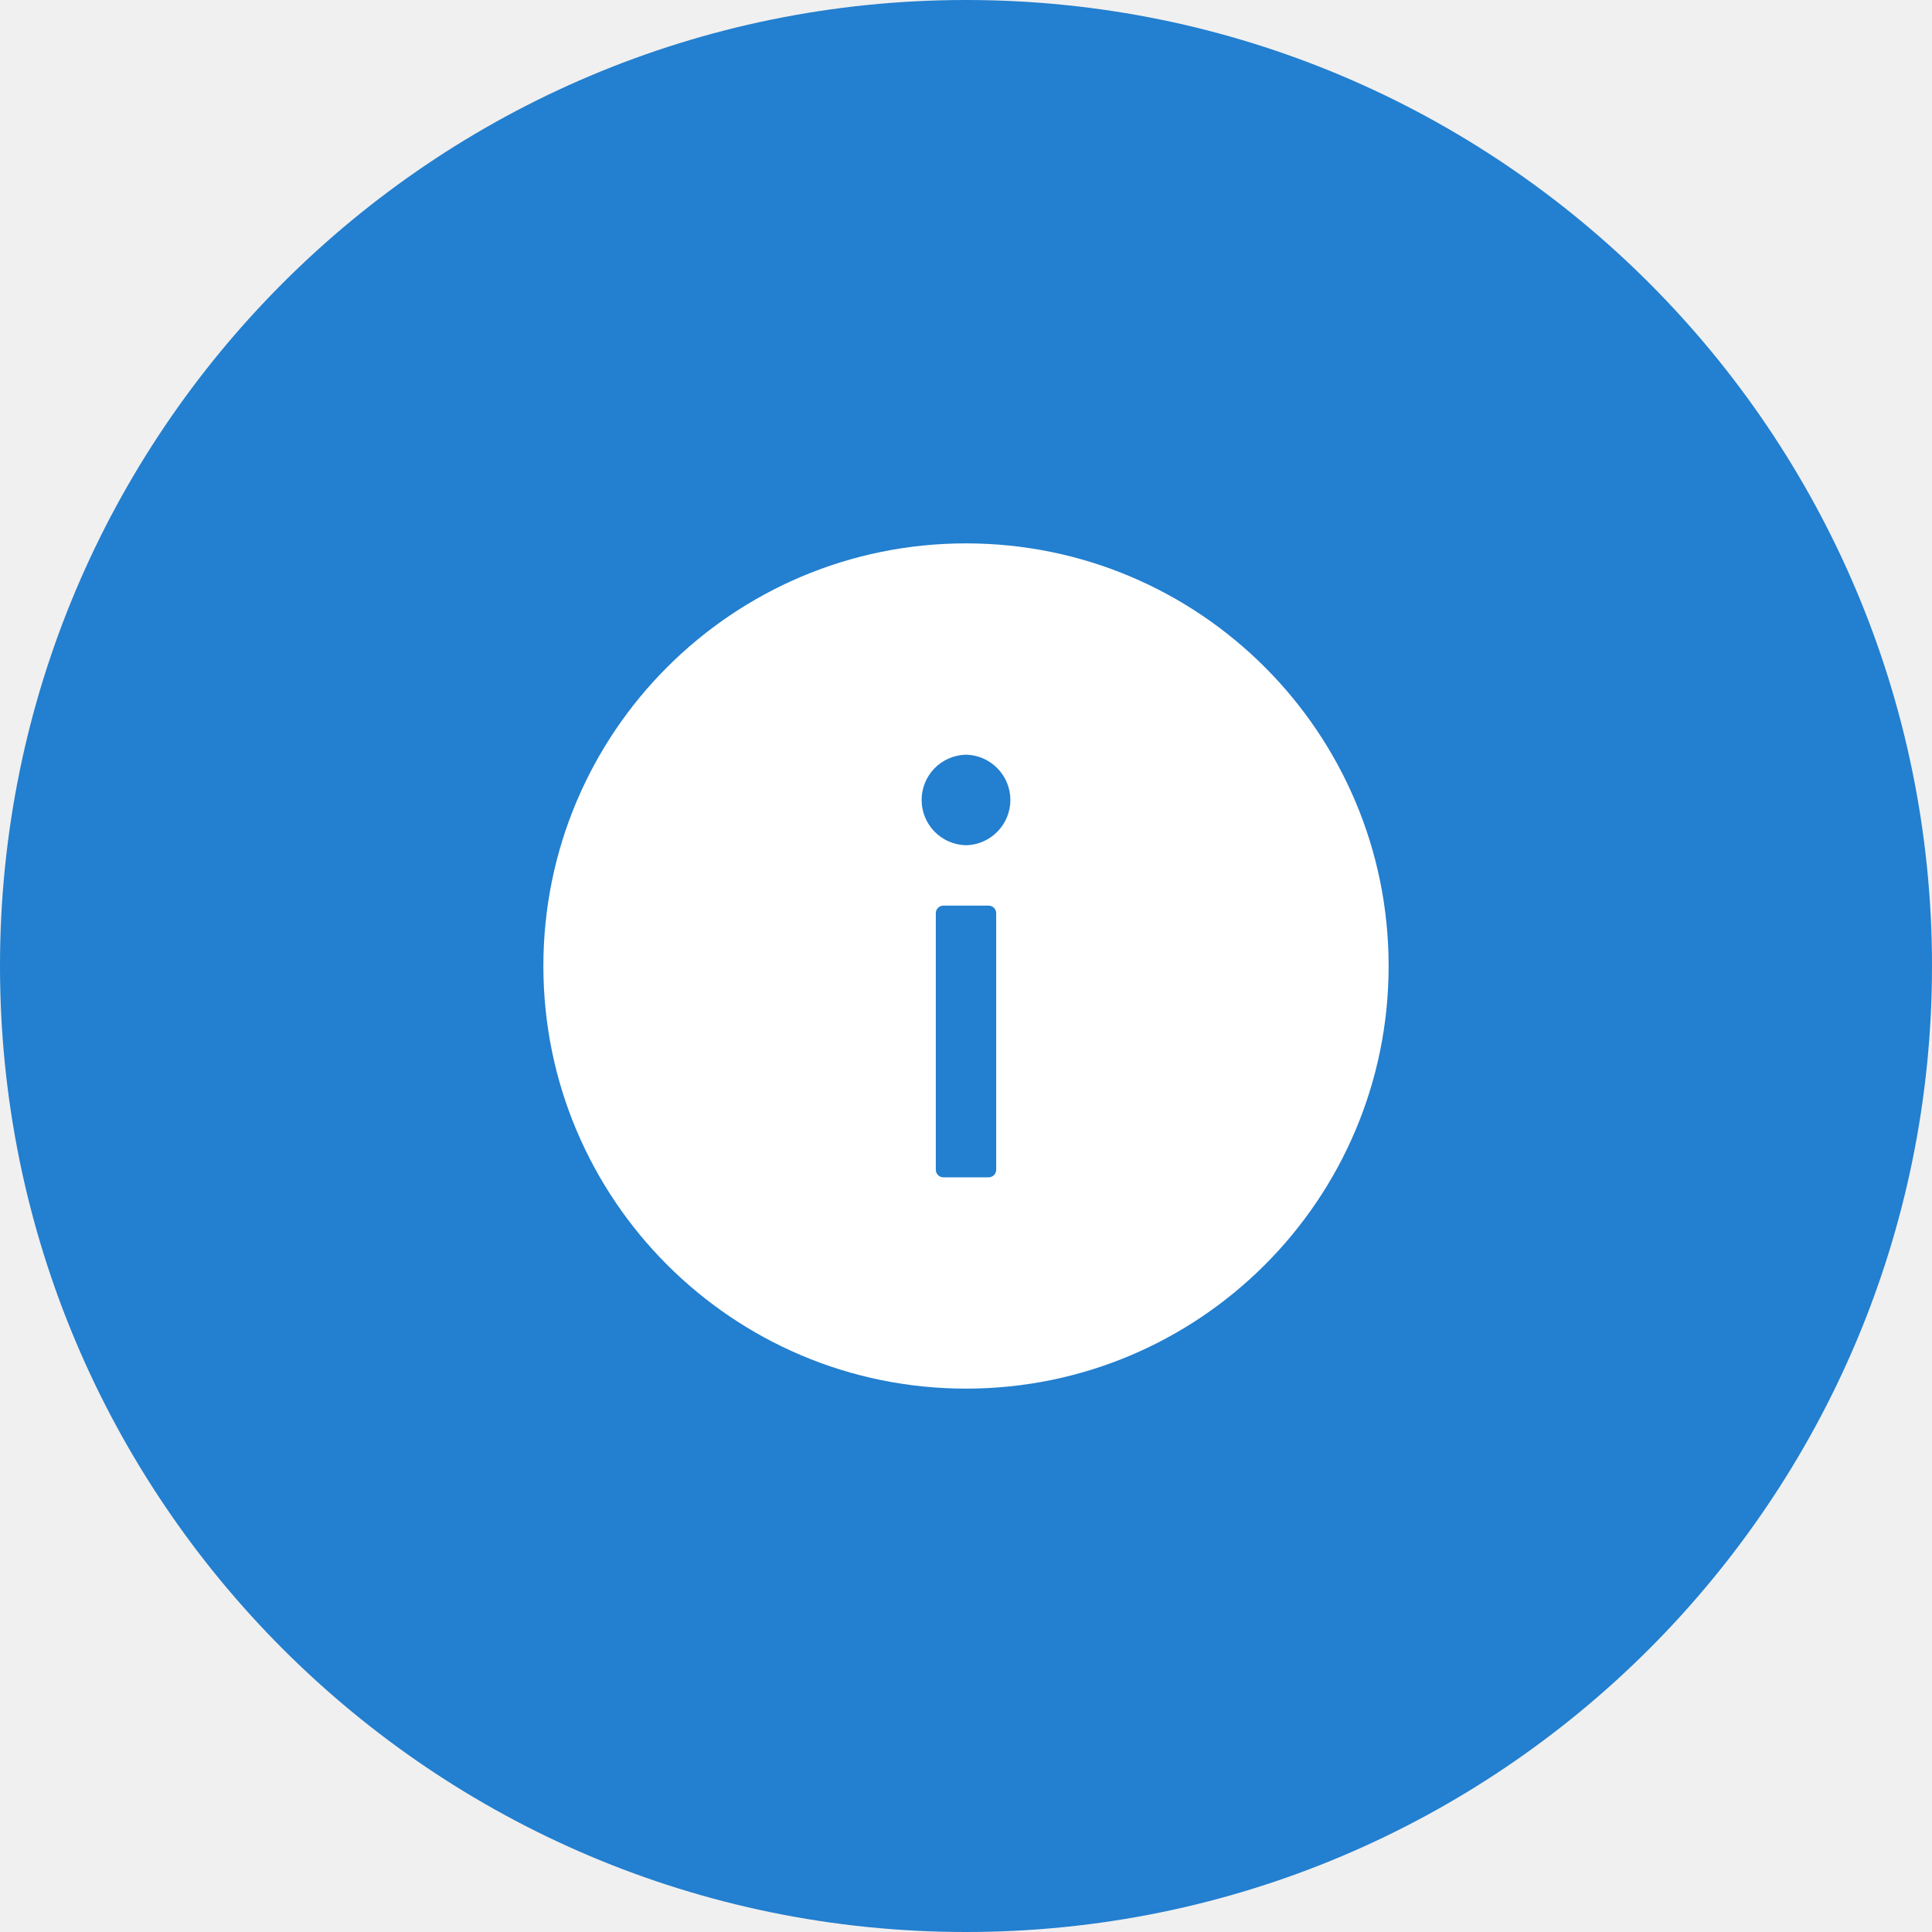
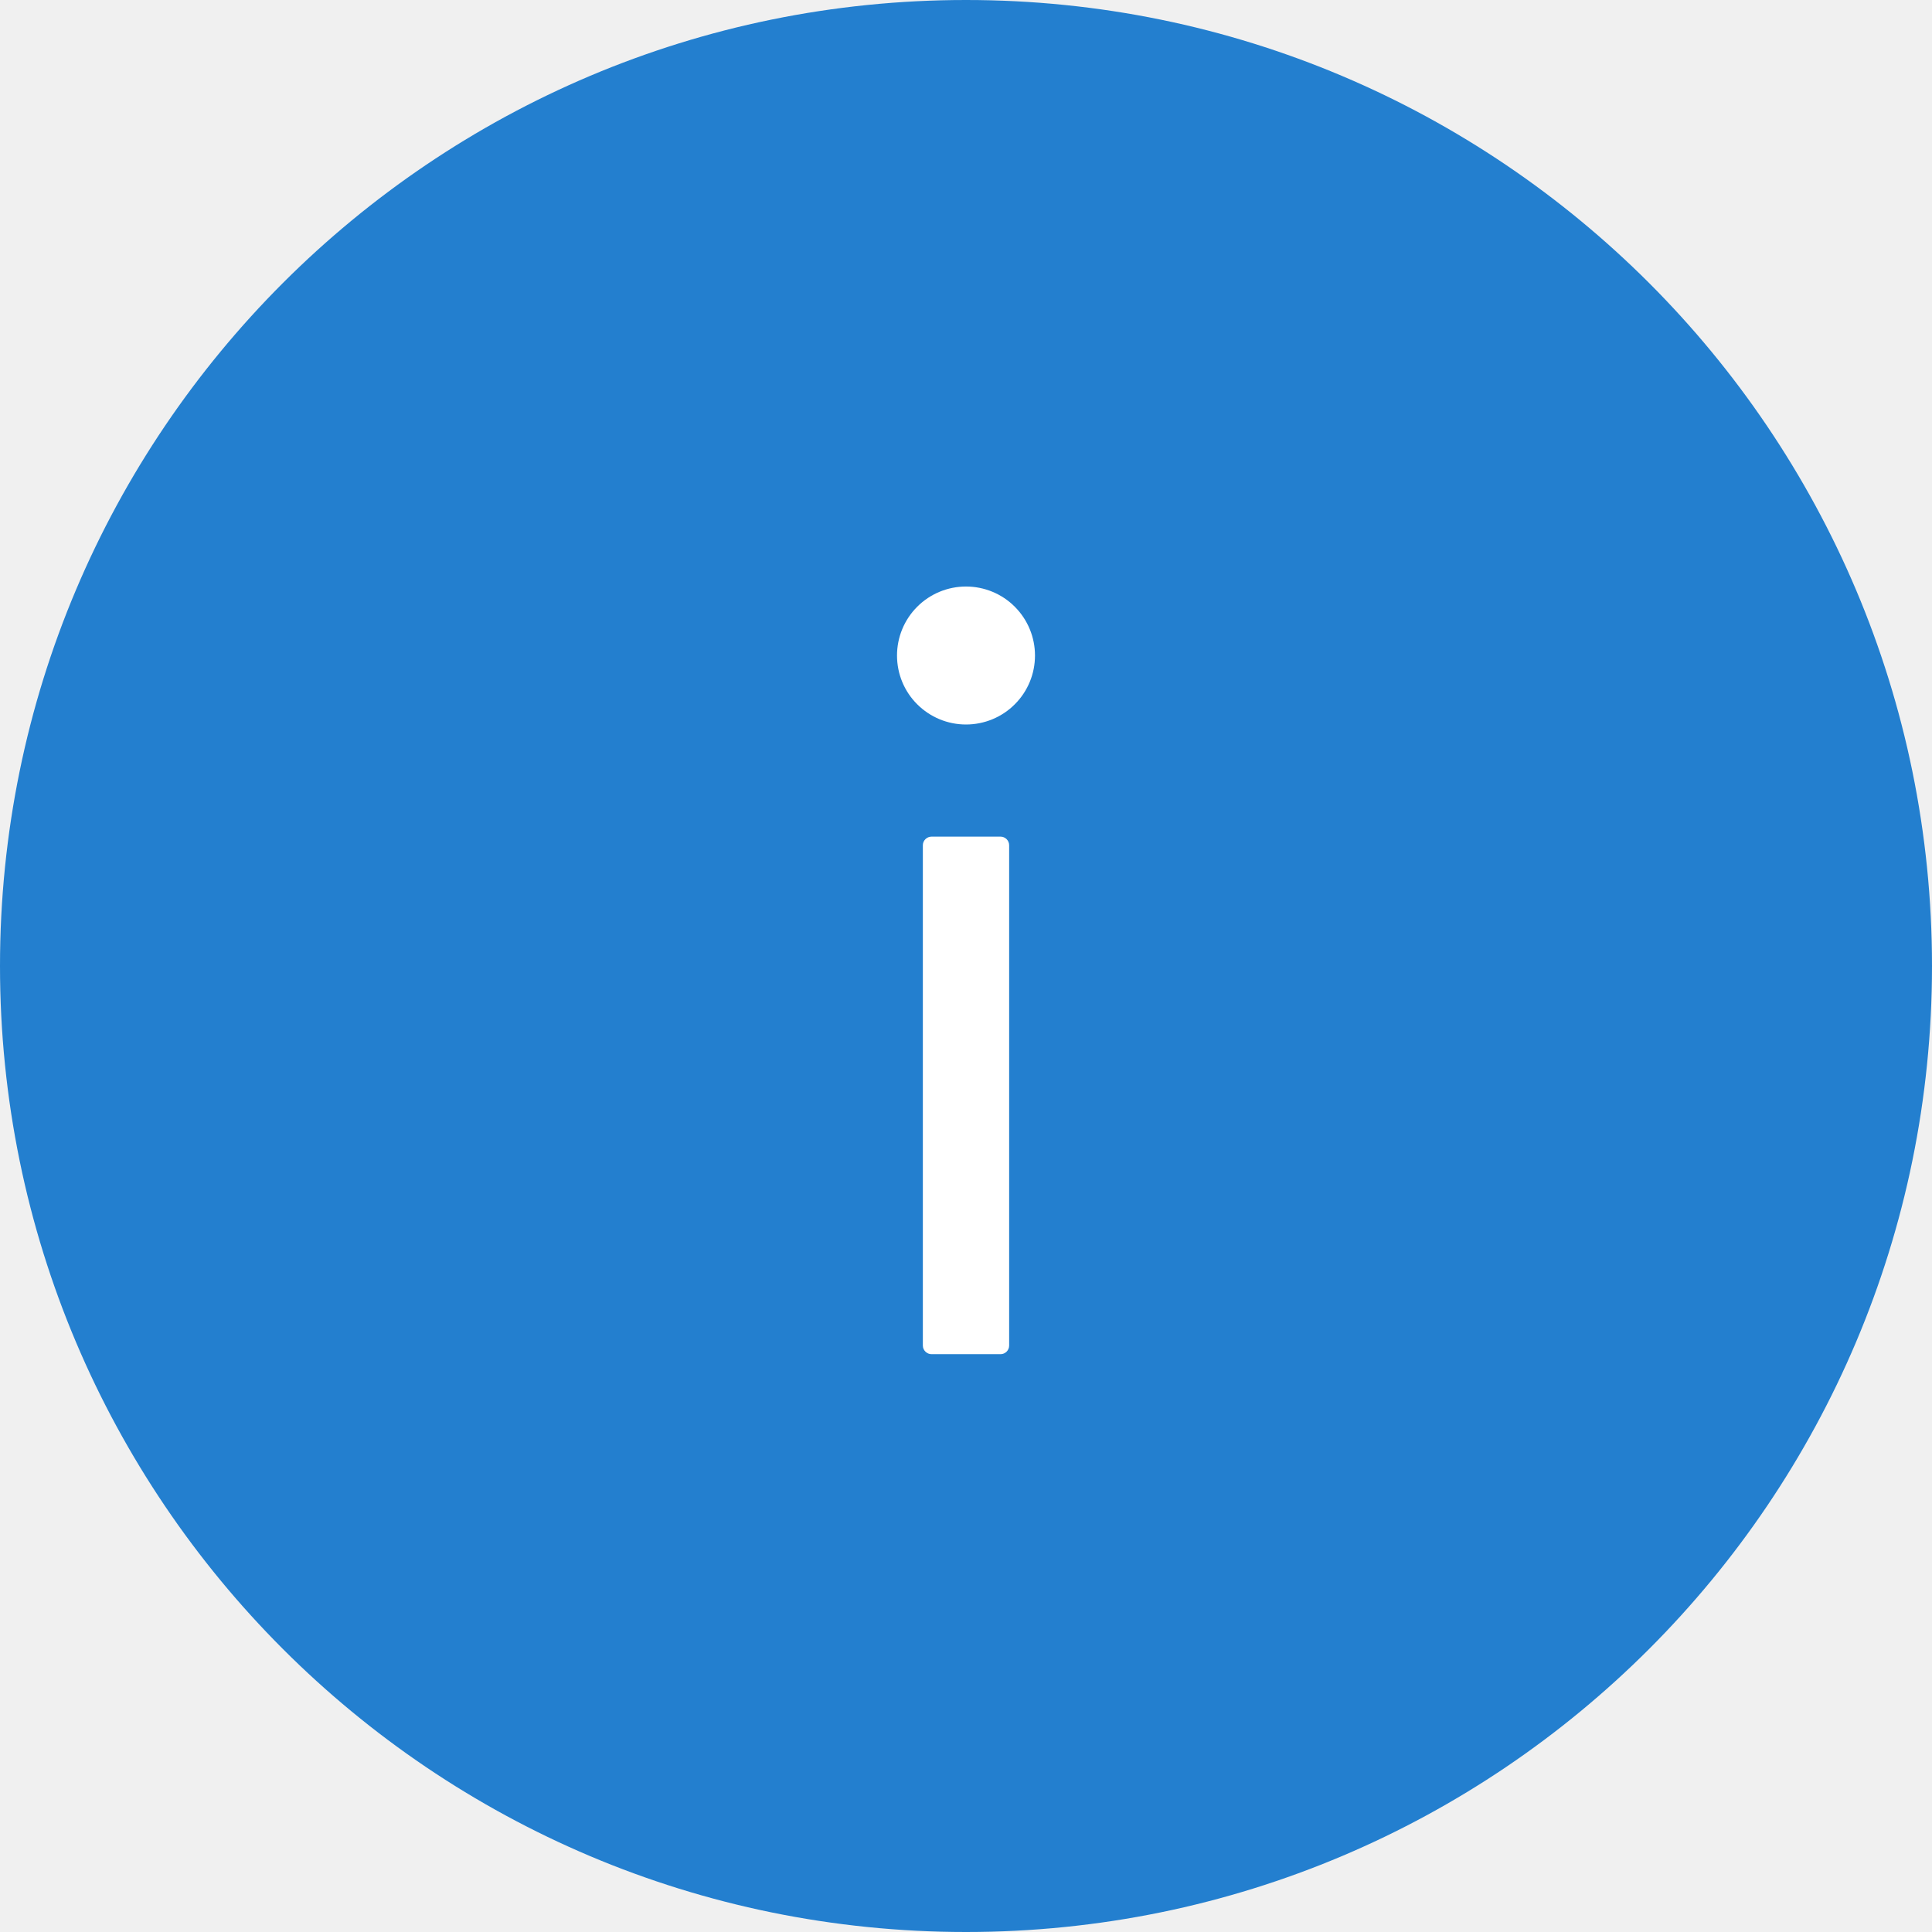
- <svg xmlns="http://www.w3.org/2000/svg" width="32" height="32" viewBox="0 0 32 32" fill="none">
-   <path d="M0 16C0 7.163 7.163 0 16 0C24.837 0 32 7.163 32 16C32 24.837 24.837 32 16 32C7.163 32 0 24.837 0 16Z" fill="#237FCF" />
-   <path d="M16 9C12.134 9 9 12.134 9 16C9 19.866 12.134 23 16 23C19.866 23 23 19.866 23 16C23 12.134 19.866 9 16 9ZM16.5 19.375C16.5 19.444 16.444 19.5 16.375 19.5H15.625C15.556 19.5 15.5 19.444 15.5 19.375V15.125C15.5 15.056 15.556 15 15.625 15H16.375C16.444 15 16.5 15.056 16.5 15.125V19.375ZM16 14C15.804 13.996 15.617 13.915 15.479 13.775C15.342 13.635 15.265 13.446 15.265 13.25C15.265 13.054 15.342 12.865 15.479 12.725C15.617 12.585 15.804 12.504 16 12.5C16.196 12.504 16.383 12.585 16.52 12.725C16.658 12.865 16.735 13.054 16.735 13.25C16.735 13.446 16.658 13.635 16.52 13.775C16.383 13.915 16.196 13.996 16 14Z" fill="white" />
+ <svg xmlns="http://www.w3.org/2000/svg" width="24" height="24" viewBox="0 0 24 24" fill="none">
+   <path d="M0 12C0 5.373 5.373 0 12 0V0C18.627 0 24 5.373 24 12V12C24 18.627 18.627 24 12 24V24C5.373 24 0 18.627 0 12V12Z" fill="#237FCF" />
+   <path d="M11.143 8.143C11.143 8.371 11.233 8.589 11.394 8.749C11.555 8.91 11.773 9 12 9C12.227 9 12.446 8.91 12.606 8.749C12.767 8.589 12.857 8.371 12.857 8.143C12.857 7.916 12.767 7.698 12.606 7.537C12.446 7.376 12.227 7.286 12 7.286C11.773 7.286 11.555 7.376 11.394 7.537C11.233 7.698 11.143 7.916 11.143 8.143ZM12.429 10.393H11.572C11.513 10.393 11.464 10.441 11.464 10.5V16.715C11.464 16.774 11.513 16.822 11.572 16.822H12.429C12.488 16.822 12.536 16.774 12.536 16.715V10.5C12.536 10.441 12.488 10.393 12.429 10.393Z" fill="white" />
</svg>
